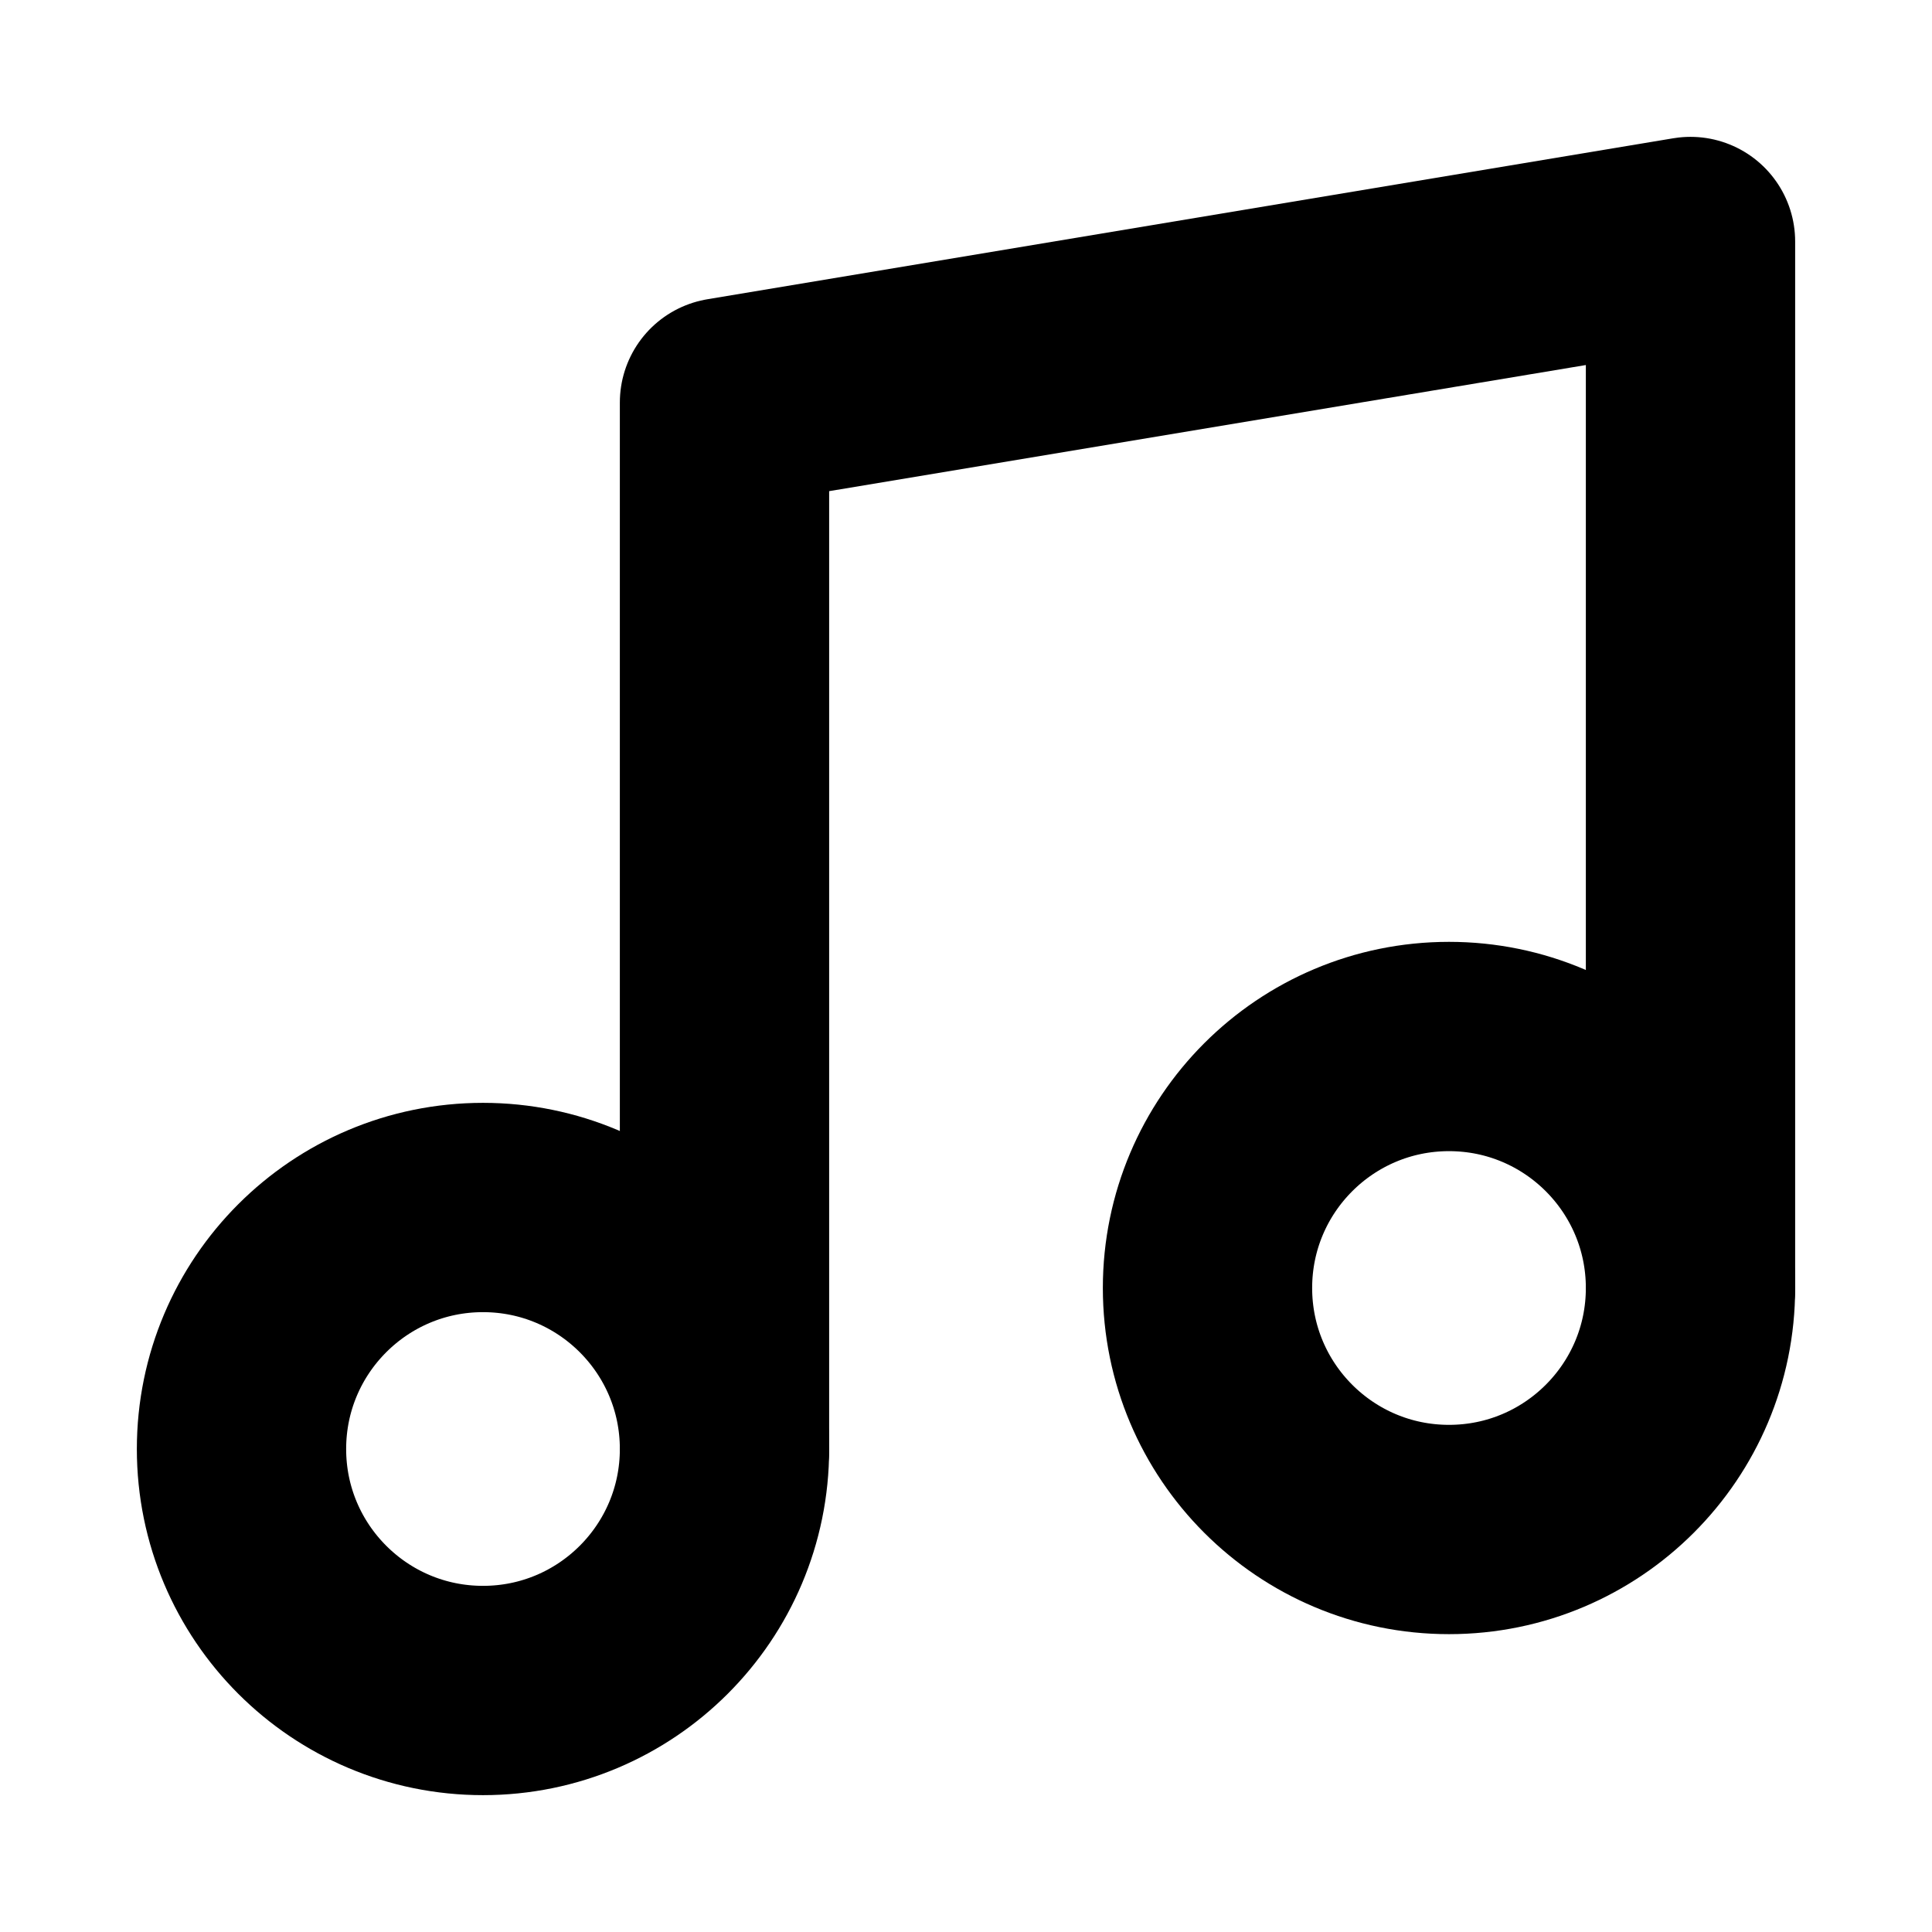
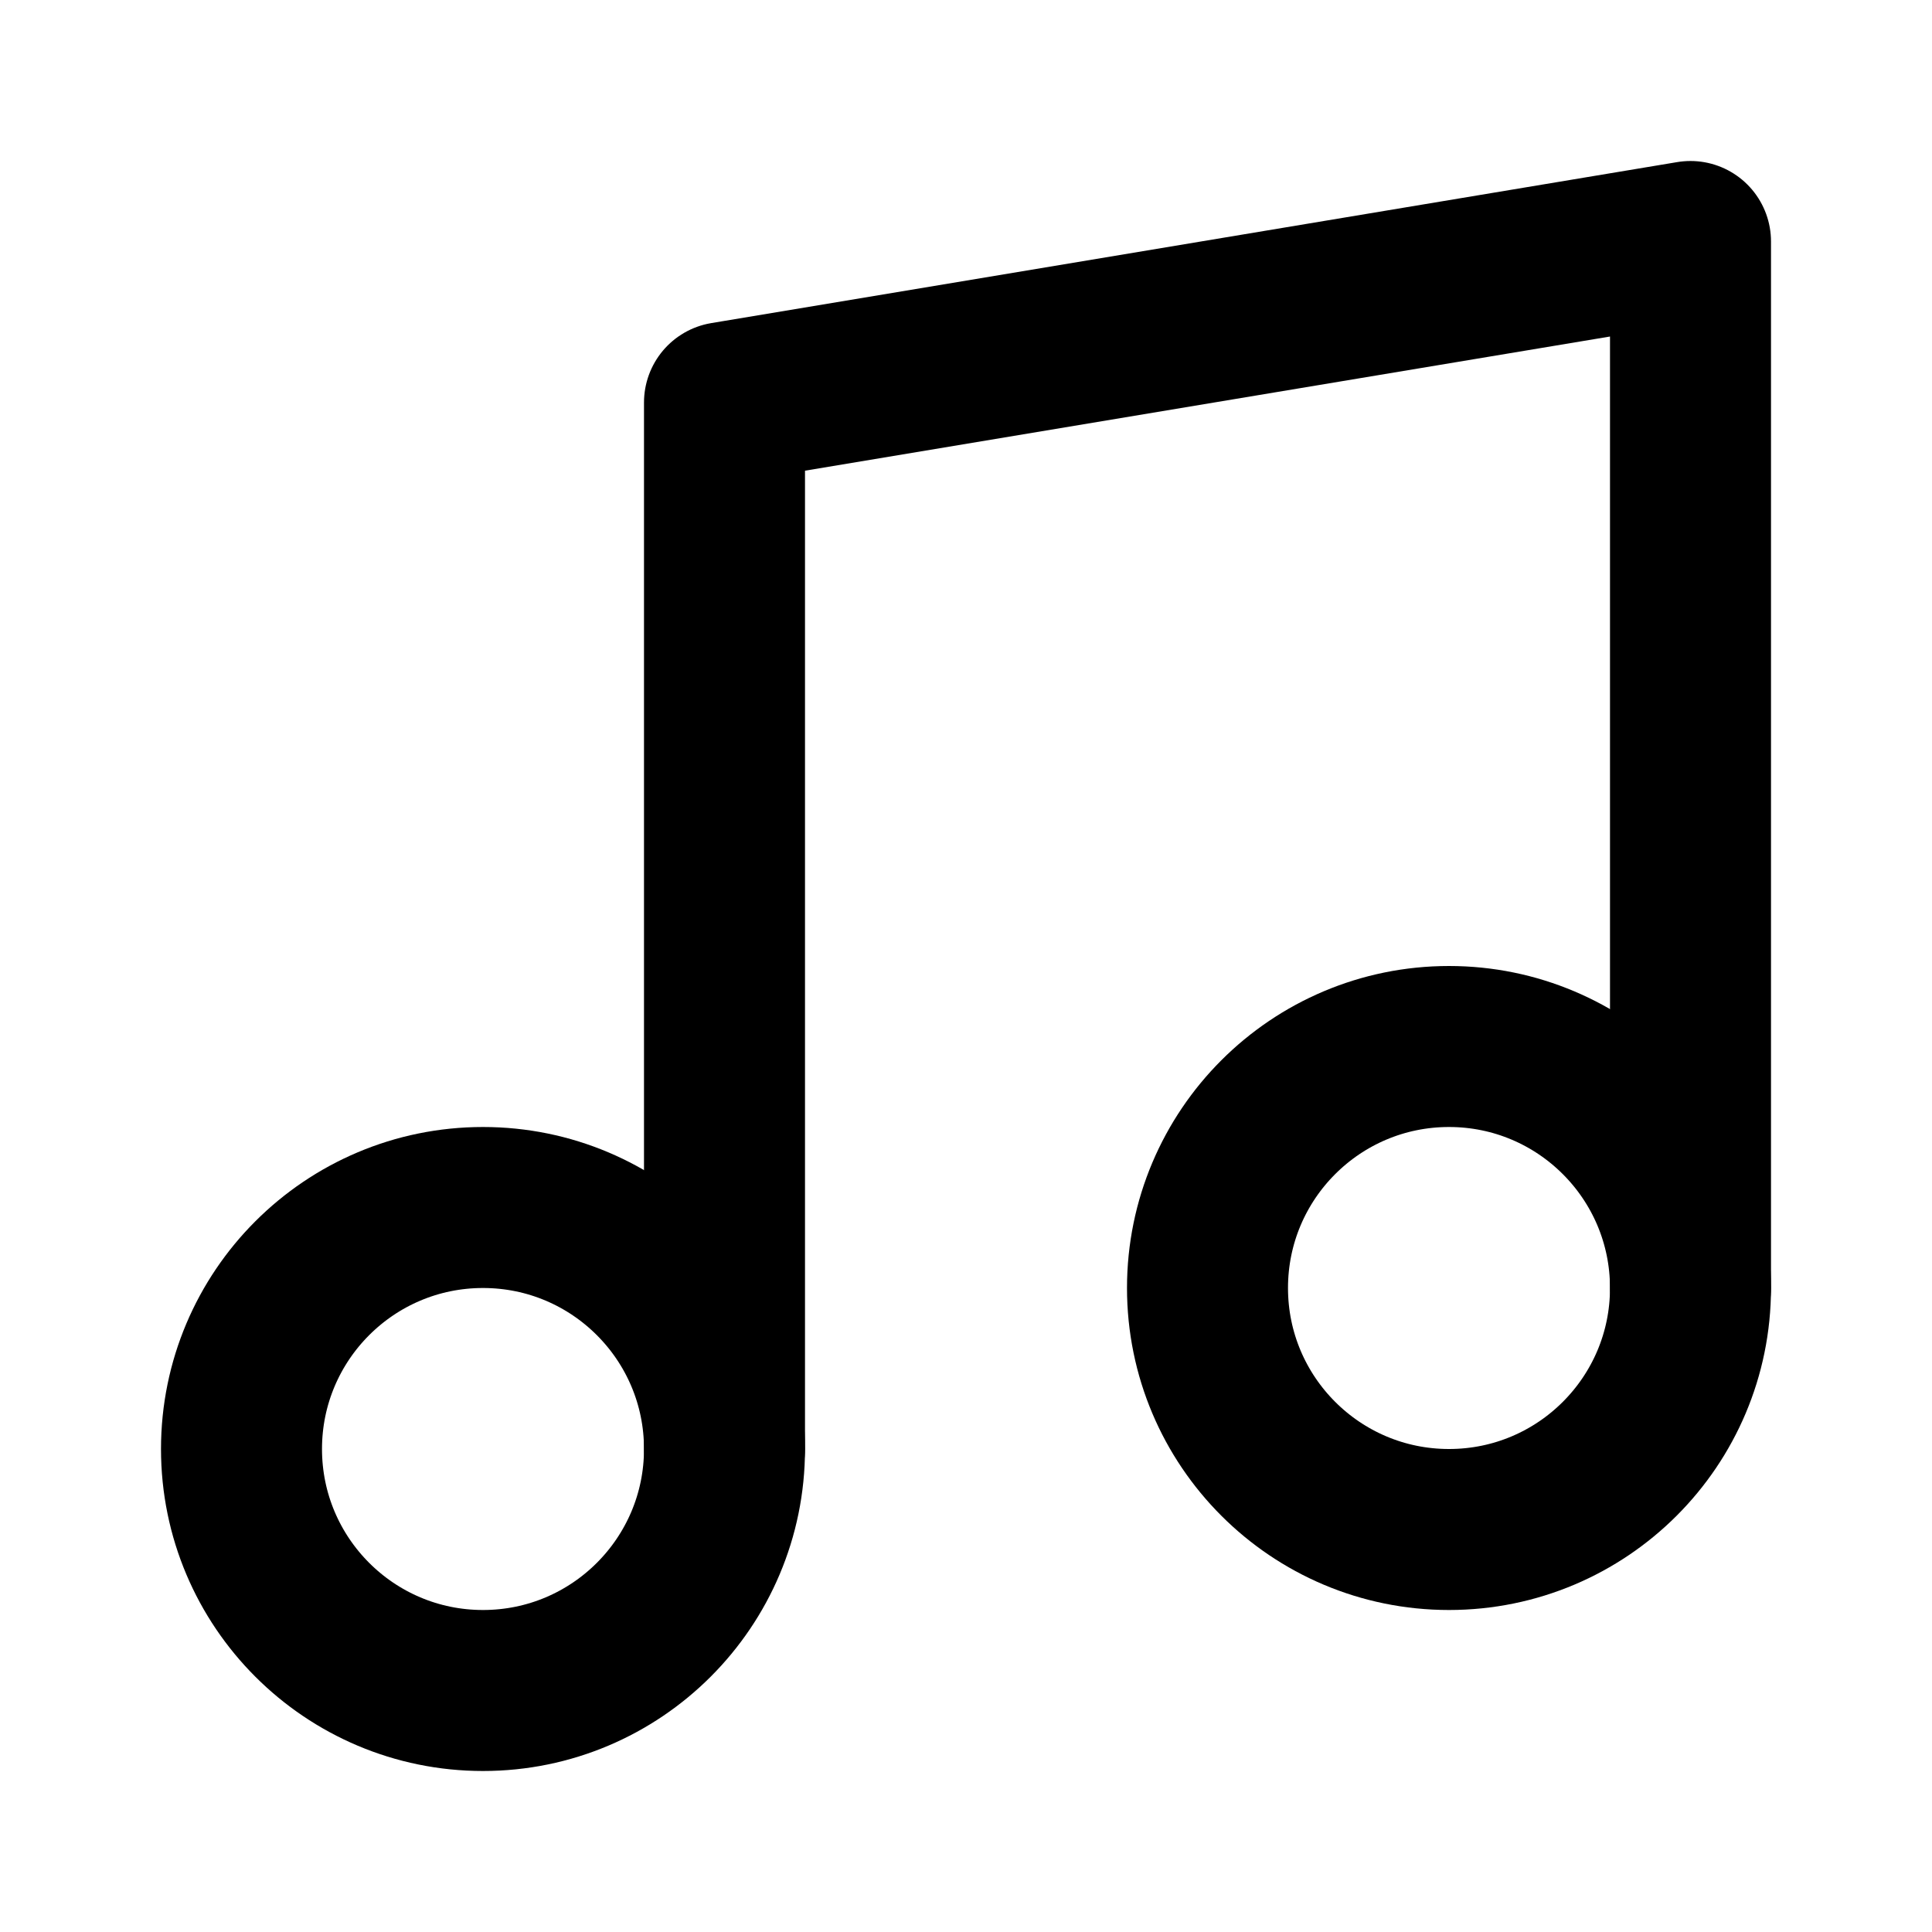
- <svg xmlns="http://www.w3.org/2000/svg" class="lucide lucide-music" width="24" height="24" viewBox="0 0 24 24" fill="none" stroke="currentColor" stroke-width="2.6" stroke-linecap="round" stroke-linejoin="round">
+ <svg xmlns="http://www.w3.org/2000/svg" class="lucide lucide-music" width="24" height="24" viewBox="0 0 24 24" fill="none" stroke="currentColor" stroke-width="2.0" stroke-linecap="round" stroke-linejoin="round">
  <path d="M9 18V5l12-2v13" />
  <circle cx="6" cy="18" r="3" />
  <circle cx="18" cy="16" r="3" />
</svg>
